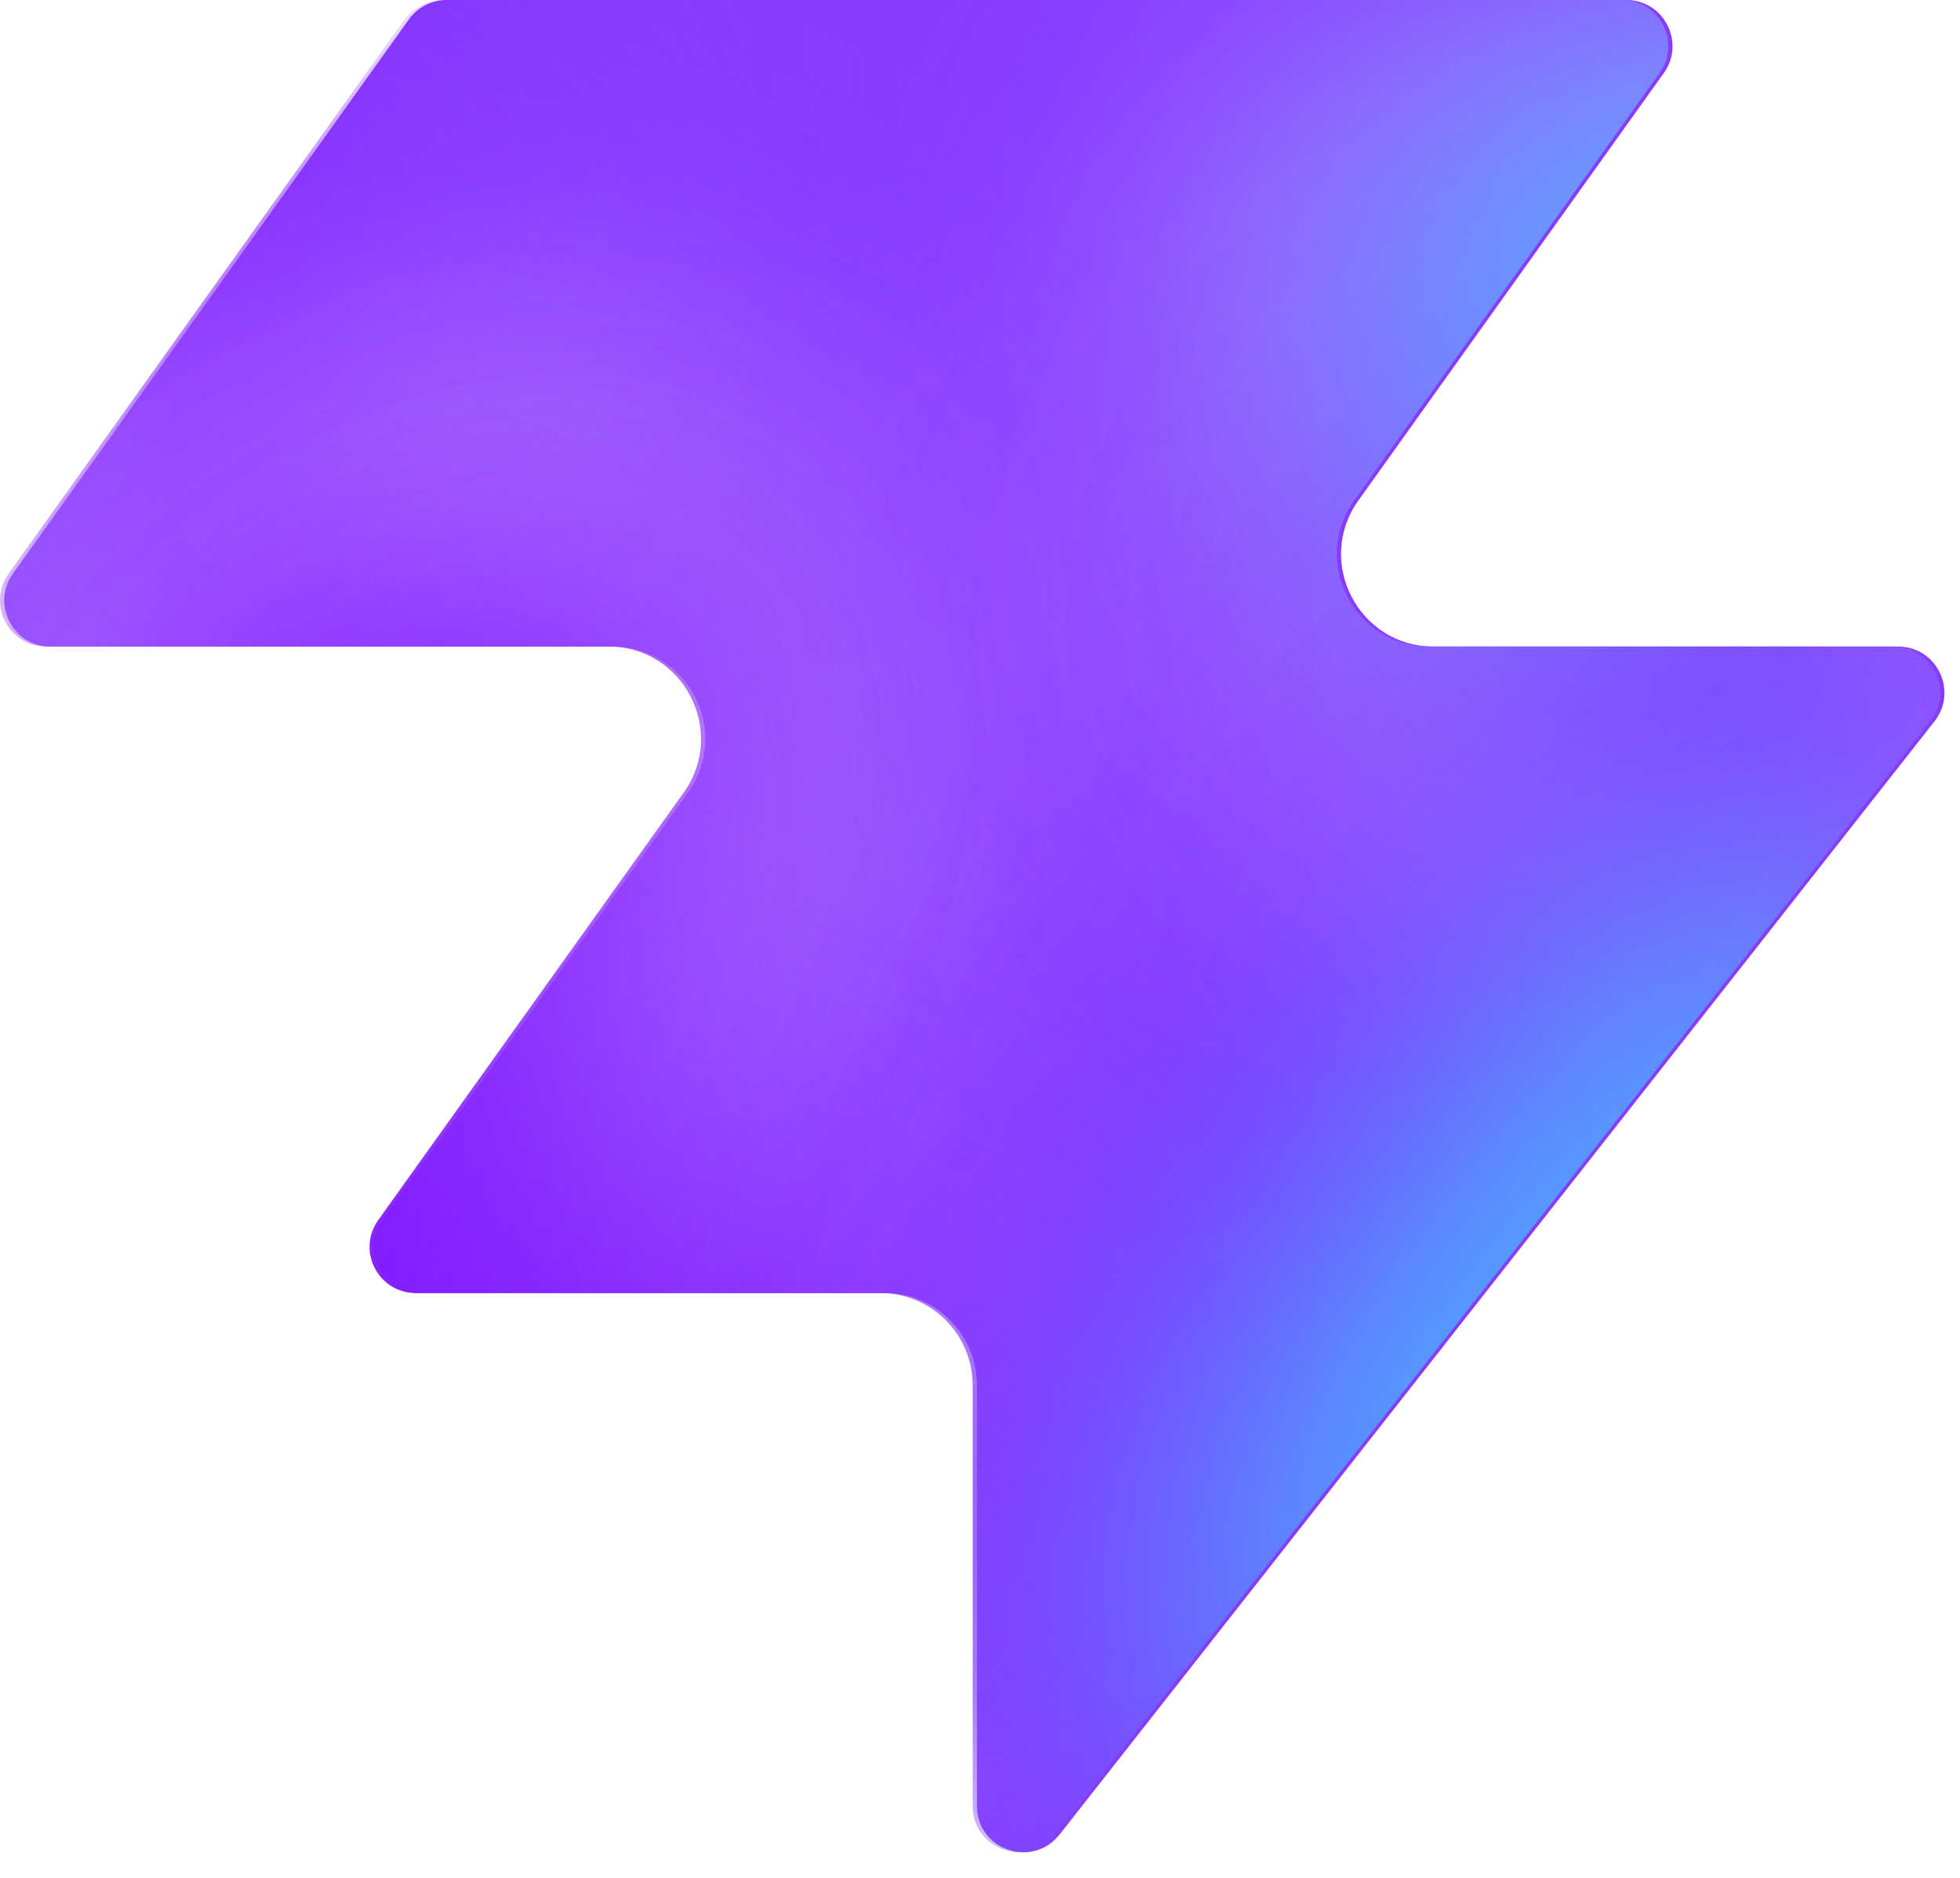
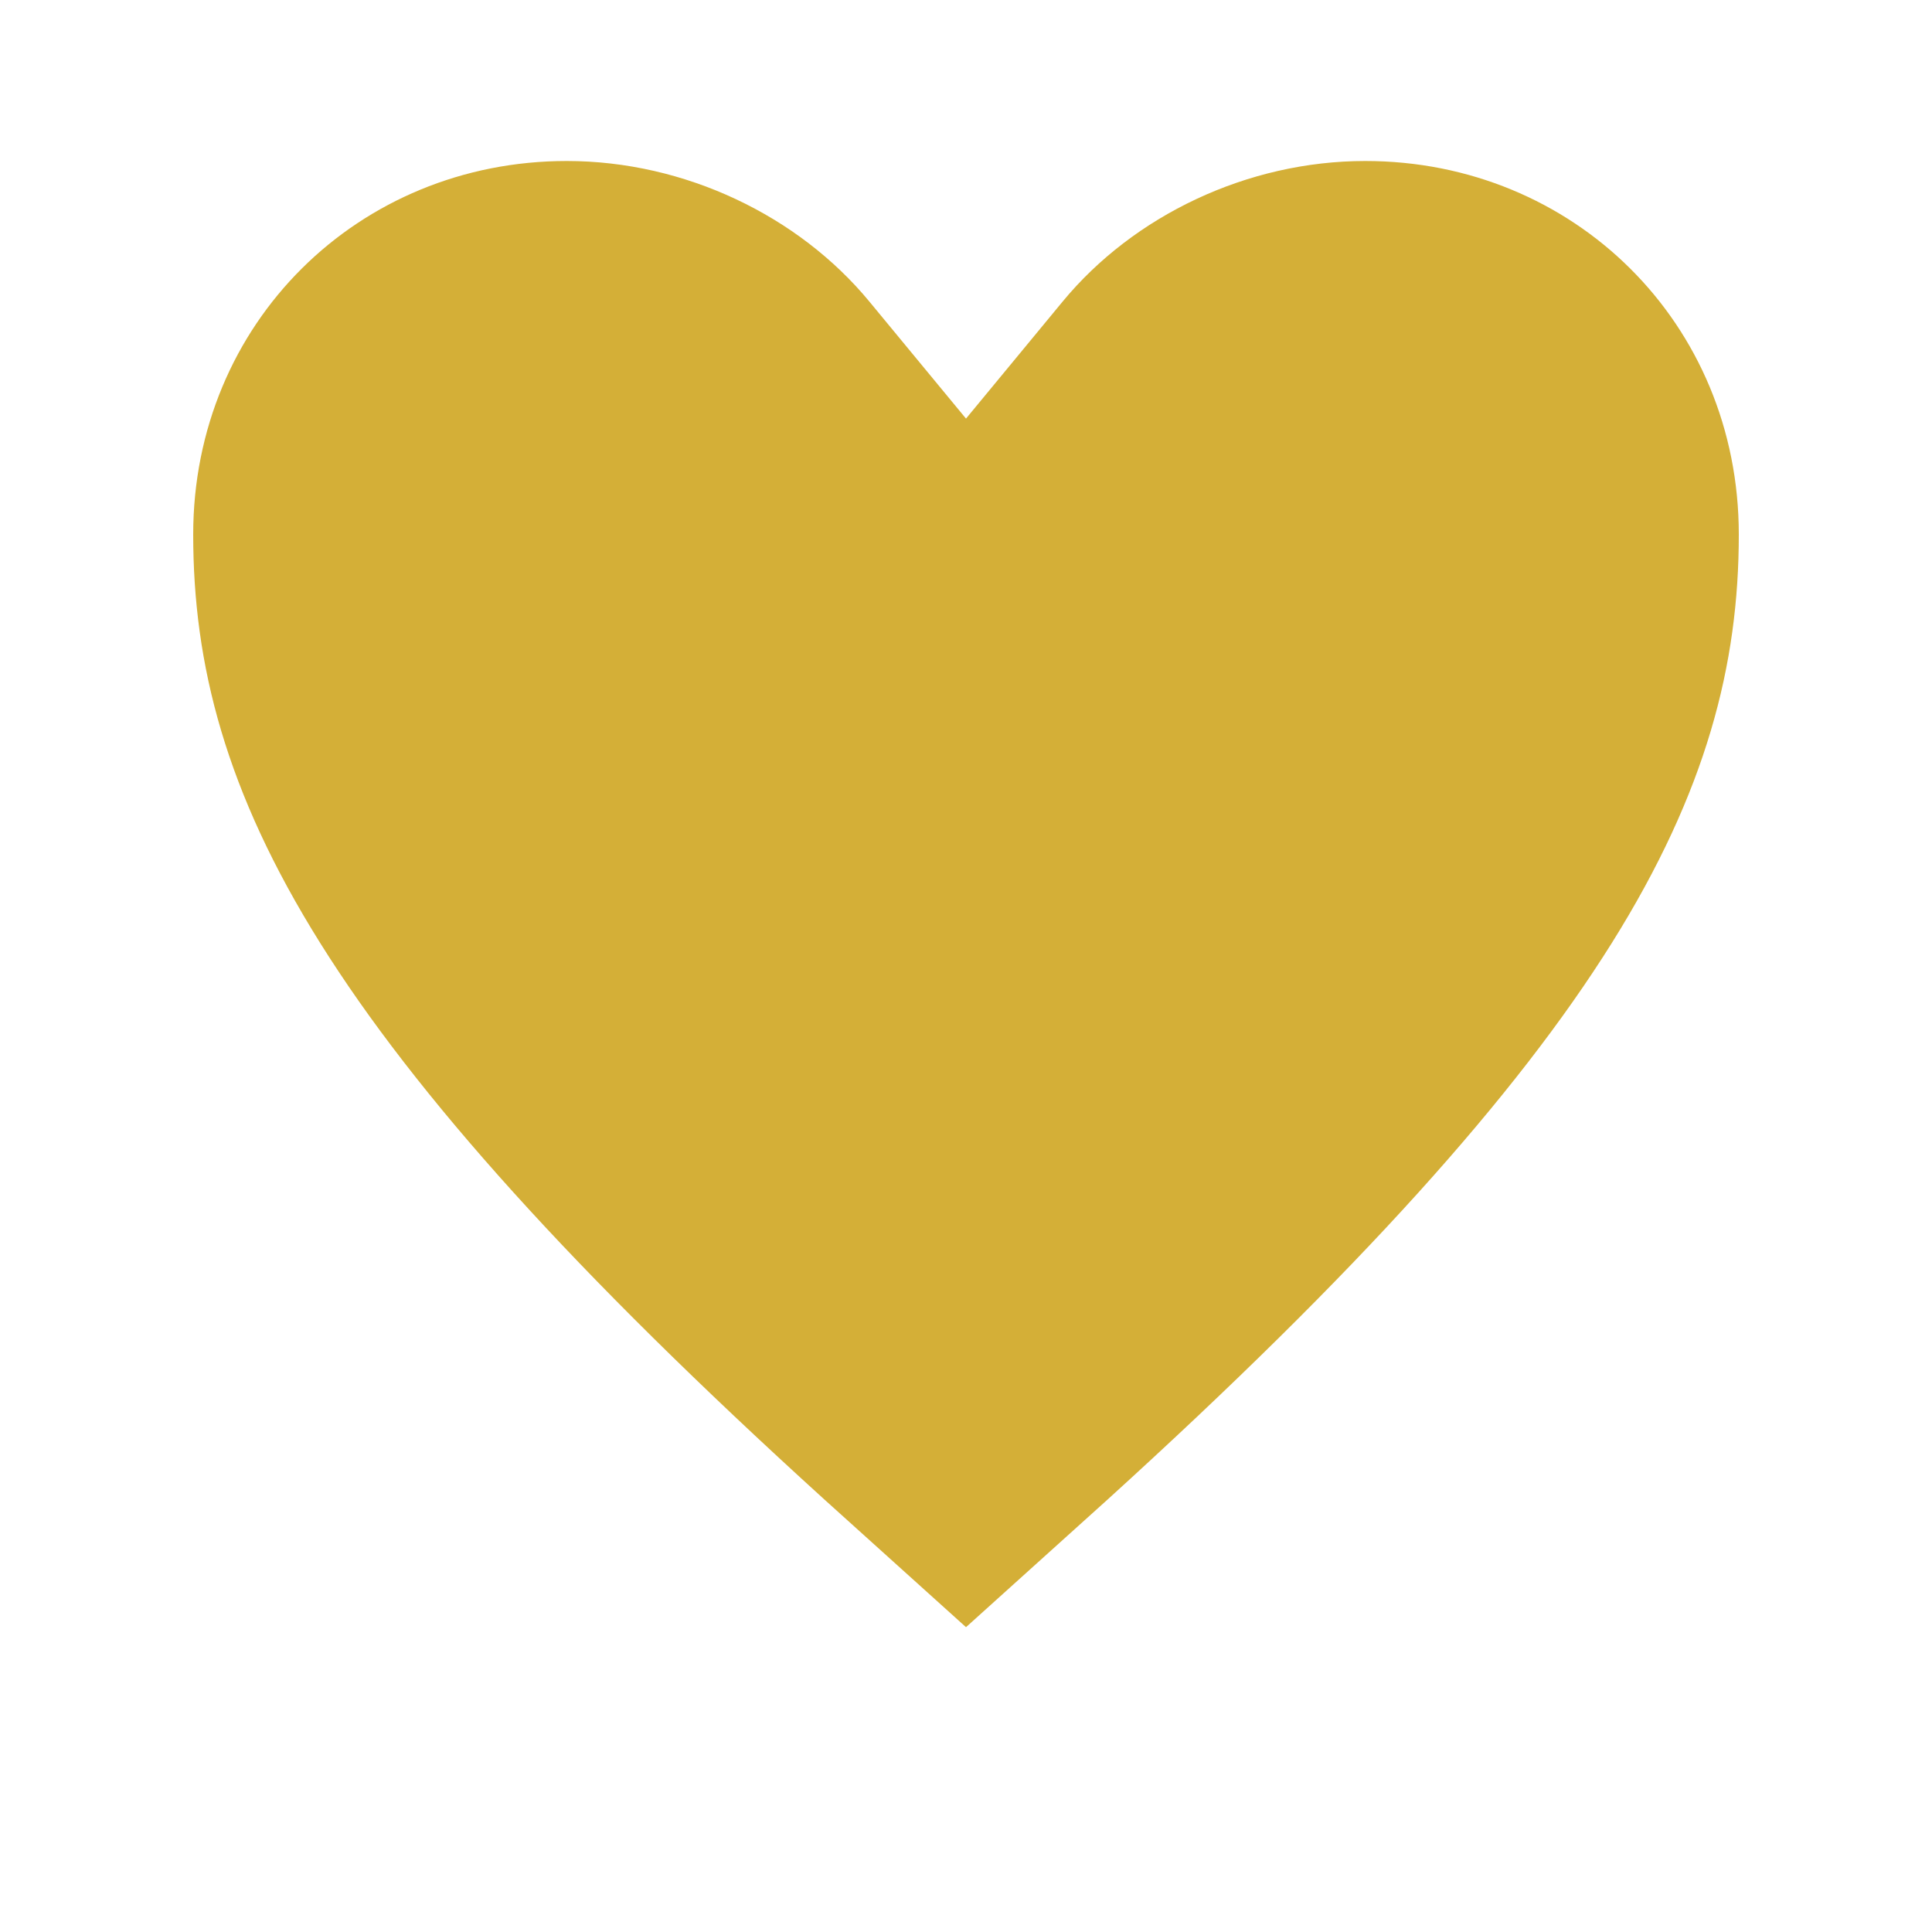
- <svg xmlns="http://www.w3.org/2000/svg" width="48" height="46" fill="none" viewBox="0 0 48 46">
-   <path fill="#863bff" d="M25.946 44.938c-.664.845-2.021.375-2.021-.698V33.937a2.26 2.26 0 0 0-2.262-2.262H10.287c-.92 0-1.456-1.04-.92-1.788l7.48-10.471c1.07-1.497 0-3.578-1.842-3.578H1.237c-.92 0-1.456-1.04-.92-1.788L10.013.474c.214-.297.556-.474.92-.474h28.894c.92 0 1.456 1.04.92 1.788l-7.48 10.471c-1.07 1.498 0 3.579 1.842 3.579h11.377c.943 0 1.473 1.088.89 1.83L25.947 44.94z" style="fill:#863bff;fill:color(display-p3 .525 .23 1);fill-opacity:1" />
-   <mask id="a" width="48" height="46" x="0" y="0" maskUnits="userSpaceOnUse" style="mask-type:alpha">
-     <path fill="#000" d="M25.842 44.938c-.664.844-2.021.375-2.021-.698V33.937a2.26 2.26 0 0 0-2.262-2.262H10.183c-.92 0-1.456-1.04-.92-1.788l7.48-10.471c1.07-1.498 0-3.579-1.842-3.579H1.133c-.92 0-1.456-1.04-.92-1.787L9.91.473c.214-.297.556-.474.92-.474h28.894c.92 0 1.456 1.04.92 1.788l-7.48 10.471c-1.07 1.498 0 3.578 1.842 3.578h11.377c.943 0 1.473 1.088.89 1.832L25.843 44.94z" style="fill:#000;fill-opacity:1" />
-   </mask>
-   <g mask="url(#a)">
-     <g filter="url(#b)">
-       <ellipse cx="5.508" cy="14.704" fill="#ede6ff" rx="5.508" ry="14.704" style="fill:#ede6ff;fill:color(display-p3 .927 .903 1);fill-opacity:1" transform="matrix(.00324 1 1 -.00324 -4.47 31.516)" />
-     </g>
-     <g filter="url(#c)">
-       <ellipse cx="10.399" cy="29.851" fill="#ede6ff" rx="10.399" ry="29.851" style="fill:#ede6ff;fill:color(display-p3 .927 .903 1);fill-opacity:1" transform="matrix(.00324 1 1 -.00324 -39.328 7.883)" />
-     </g>
-     <g filter="url(#d)">
-       <ellipse cx="5.508" cy="30.487" fill="#7e14ff" rx="5.508" ry="30.487" style="fill:#7e14ff;fill:color(display-p3 .492 .077 1);fill-opacity:1" transform="rotate(89.814 -25.913 -14.639)scale(1 -1)" />
-     </g>
-     <g filter="url(#e)">
-       <ellipse cx="5.508" cy="30.599" fill="#7e14ff" rx="5.508" ry="30.599" style="fill:#7e14ff;fill:color(display-p3 .492 .077 1);fill-opacity:1" transform="rotate(89.814 -32.644 -3.334)scale(1 -1)" />
-     </g>
-     <g filter="url(#f)">
-       <ellipse cx="5.508" cy="30.599" fill="#7e14ff" rx="5.508" ry="30.599" style="fill:#7e14ff;fill:color(display-p3 .492 .077 1);fill-opacity:1" transform="matrix(.00324 1 1 -.00324 -34.34 30.47)" />
-     </g>
-     <g filter="url(#g)">
-       <ellipse cx="14.072" cy="22.078" fill="#ede6ff" rx="14.072" ry="22.078" style="fill:#ede6ff;fill:color(display-p3 .927 .903 1);fill-opacity:1" transform="rotate(93.35 24.506 48.493)scale(-1 1)" />
-     </g>
-     <g filter="url(#h)">
-       <ellipse cx="3.47" cy="21.501" fill="#7e14ff" rx="3.47" ry="21.501" style="fill:#7e14ff;fill:color(display-p3 .492 .077 1);fill-opacity:1" transform="rotate(89.009 28.708 47.59)scale(-1 1)" />
-     </g>
-     <g filter="url(#i)">
-       <ellipse cx="3.47" cy="21.501" fill="#7e14ff" rx="3.47" ry="21.501" style="fill:#7e14ff;fill:color(display-p3 .492 .077 1);fill-opacity:1" transform="rotate(89.009 28.708 47.59)scale(-1 1)" />
-     </g>
-     <g filter="url(#j)">
-       <ellipse cx=".387" cy="8.972" fill="#7e14ff" rx="4.407" ry="29.108" style="fill:#7e14ff;fill:color(display-p3 .492 .077 1);fill-opacity:1" transform="rotate(39.51 .387 8.972)" />
-     </g>
-     <g filter="url(#k)">
-       <ellipse cx="47.523" cy="-6.092" fill="#7e14ff" rx="4.407" ry="29.108" style="fill:#7e14ff;fill:color(display-p3 .492 .077 1);fill-opacity:1" transform="rotate(37.892 47.523 -6.092)" />
-     </g>
-     <g filter="url(#l)">
-       <ellipse cx="41.412" cy="6.333" fill="#47bfff" rx="5.971" ry="9.665" style="fill:#47bfff;fill:color(display-p3 .28 .748 1);fill-opacity:1" transform="rotate(37.892 41.412 6.333)" />
-     </g>
-     <g filter="url(#m)">
-       <ellipse cx="-1.879" cy="38.332" fill="#7e14ff" rx="4.407" ry="29.108" style="fill:#7e14ff;fill:color(display-p3 .492 .077 1);fill-opacity:1" transform="rotate(37.892 -1.88 38.332)" />
-     </g>
-     <g filter="url(#n)">
-       <ellipse cx="-1.879" cy="38.332" fill="#7e14ff" rx="4.407" ry="29.108" style="fill:#7e14ff;fill:color(display-p3 .492 .077 1);fill-opacity:1" transform="rotate(37.892 -1.88 38.332)" />
-     </g>
-     <g filter="url(#o)">
-       <ellipse cx="35.651" cy="29.907" fill="#7e14ff" rx="4.407" ry="29.108" style="fill:#7e14ff;fill:color(display-p3 .492 .077 1);fill-opacity:1" transform="rotate(37.892 35.651 29.907)" />
-     </g>
-     <g filter="url(#p)">
-       <ellipse cx="38.418" cy="32.4" fill="#47bfff" rx="5.971" ry="15.297" style="fill:#47bfff;fill:color(display-p3 .28 .748 1);fill-opacity:1" transform="rotate(37.892 38.418 32.4)" />
-     </g>
-   </g>
-   <defs>
-     <filter id="b" width="60.045" height="41.654" x="-19.77" y="16.149" color-interpolation-filters="sRGB" filterUnits="userSpaceOnUse">
-       <feFlood flood-opacity="0" result="BackgroundImageFix" />
-       <feBlend in="SourceGraphic" in2="BackgroundImageFix" result="shape" />
-       <feGaussianBlur result="effect1_foregroundBlur_2002_17158" stdDeviation="7.659" />
-     </filter>
-     <filter id="c" width="90.34" height="51.437" x="-54.613" y="-7.533" color-interpolation-filters="sRGB" filterUnits="userSpaceOnUse">
-       <feFlood flood-opacity="0" result="BackgroundImageFix" />
-       <feBlend in="SourceGraphic" in2="BackgroundImageFix" result="shape" />
-       <feGaussianBlur result="effect1_foregroundBlur_2002_17158" stdDeviation="7.659" />
-     </filter>
-     <filter id="d" width="79.355" height="29.4" x="-49.64" y="2.03" color-interpolation-filters="sRGB" filterUnits="userSpaceOnUse">
-       <feFlood flood-opacity="0" result="BackgroundImageFix" />
-       <feBlend in="SourceGraphic" in2="BackgroundImageFix" result="shape" />
-       <feGaussianBlur result="effect1_foregroundBlur_2002_17158" stdDeviation="4.596" />
-     </filter>
-     <filter id="e" width="79.579" height="29.4" x="-45.045" y="20.029" color-interpolation-filters="sRGB" filterUnits="userSpaceOnUse">
-       <feFlood flood-opacity="0" result="BackgroundImageFix" />
-       <feBlend in="SourceGraphic" in2="BackgroundImageFix" result="shape" />
-       <feGaussianBlur result="effect1_foregroundBlur_2002_17158" stdDeviation="4.596" />
-     </filter>
-     <filter id="f" width="79.579" height="29.4" x="-43.513" y="21.178" color-interpolation-filters="sRGB" filterUnits="userSpaceOnUse">
-       <feFlood flood-opacity="0" result="BackgroundImageFix" />
-       <feBlend in="SourceGraphic" in2="BackgroundImageFix" result="shape" />
-       <feGaussianBlur result="effect1_foregroundBlur_2002_17158" stdDeviation="4.596" />
-     </filter>
-     <filter id="g" width="74.749" height="58.852" x="15.756" y="-17.901" color-interpolation-filters="sRGB" filterUnits="userSpaceOnUse">
-       <feFlood flood-opacity="0" result="BackgroundImageFix" />
-       <feBlend in="SourceGraphic" in2="BackgroundImageFix" result="shape" />
-       <feGaussianBlur result="effect1_foregroundBlur_2002_17158" stdDeviation="7.659" />
-     </filter>
-     <filter id="h" width="61.377" height="25.362" x="23.548" y="2.284" color-interpolation-filters="sRGB" filterUnits="userSpaceOnUse">
-       <feFlood flood-opacity="0" result="BackgroundImageFix" />
-       <feBlend in="SourceGraphic" in2="BackgroundImageFix" result="shape" />
-       <feGaussianBlur result="effect1_foregroundBlur_2002_17158" stdDeviation="4.596" />
-     </filter>
-     <filter id="i" width="61.377" height="25.362" x="23.548" y="2.284" color-interpolation-filters="sRGB" filterUnits="userSpaceOnUse">
-       <feFlood flood-opacity="0" result="BackgroundImageFix" />
-       <feBlend in="SourceGraphic" in2="BackgroundImageFix" result="shape" />
-       <feGaussianBlur result="effect1_foregroundBlur_2002_17158" stdDeviation="4.596" />
-     </filter>
-     <filter id="j" width="56.045" height="63.649" x="-27.636" y="-22.853" color-interpolation-filters="sRGB" filterUnits="userSpaceOnUse">
-       <feFlood flood-opacity="0" result="BackgroundImageFix" />
-       <feBlend in="SourceGraphic" in2="BackgroundImageFix" result="shape" />
-       <feGaussianBlur result="effect1_foregroundBlur_2002_17158" stdDeviation="4.596" />
-     </filter>
-     <filter id="k" width="54.814" height="64.646" x="20.116" y="-38.415" color-interpolation-filters="sRGB" filterUnits="userSpaceOnUse">
-       <feFlood flood-opacity="0" result="BackgroundImageFix" />
-       <feBlend in="SourceGraphic" in2="BackgroundImageFix" result="shape" />
-       <feGaussianBlur result="effect1_foregroundBlur_2002_17158" stdDeviation="4.596" />
-     </filter>
-     <filter id="l" width="33.541" height="35.313" x="24.641" y="-11.323" color-interpolation-filters="sRGB" filterUnits="userSpaceOnUse">
-       <feFlood flood-opacity="0" result="BackgroundImageFix" />
-       <feBlend in="SourceGraphic" in2="BackgroundImageFix" result="shape" />
-       <feGaussianBlur result="effect1_foregroundBlur_2002_17158" stdDeviation="4.596" />
-     </filter>
-     <filter id="m" width="54.814" height="64.646" x="-29.286" y="6.009" color-interpolation-filters="sRGB" filterUnits="userSpaceOnUse">
-       <feFlood flood-opacity="0" result="BackgroundImageFix" />
-       <feBlend in="SourceGraphic" in2="BackgroundImageFix" result="shape" />
-       <feGaussianBlur result="effect1_foregroundBlur_2002_17158" stdDeviation="4.596" />
-     </filter>
-     <filter id="n" width="54.814" height="64.646" x="-29.286" y="6.009" color-interpolation-filters="sRGB" filterUnits="userSpaceOnUse">
-       <feFlood flood-opacity="0" result="BackgroundImageFix" />
-       <feBlend in="SourceGraphic" in2="BackgroundImageFix" result="shape" />
-       <feGaussianBlur result="effect1_foregroundBlur_2002_17158" stdDeviation="4.596" />
-     </filter>
-     <filter id="o" width="54.814" height="64.646" x="8.244" y="-2.416" color-interpolation-filters="sRGB" filterUnits="userSpaceOnUse">
-       <feFlood flood-opacity="0" result="BackgroundImageFix" />
-       <feBlend in="SourceGraphic" in2="BackgroundImageFix" result="shape" />
-       <feGaussianBlur result="effect1_foregroundBlur_2002_17158" stdDeviation="4.596" />
-     </filter>
-     <filter id="p" width="39.409" height="43.623" x="18.713" y="10.588" color-interpolation-filters="sRGB" filterUnits="userSpaceOnUse">
-       <feFlood flood-opacity="0" result="BackgroundImageFix" />
-       <feBlend in="SourceGraphic" in2="BackgroundImageFix" result="shape" />
-       <feGaussianBlur result="effect1_foregroundBlur_2002_17158" stdDeviation="4.596" />
-     </filter>
-   </defs>
+ <svg xmlns="http://www.w3.org/2000/svg" viewBox="0 0 180 180">
+   <path fill="#D4AF37" d="M90 151.6 76.8 139.7C30 97.2 18 74 18 49.8 18 30.1 33.4 15 52.8 15c11 0 21.6 5.1 28.2 13.1L90 39l9-10.9c6.6-8 17.2-13.1 28.2-13.1C146.6 15 162 30.1 162 49.8c0 24.2-12 47.4-58.8 89.9L90 151.6Z" />
</svg>
